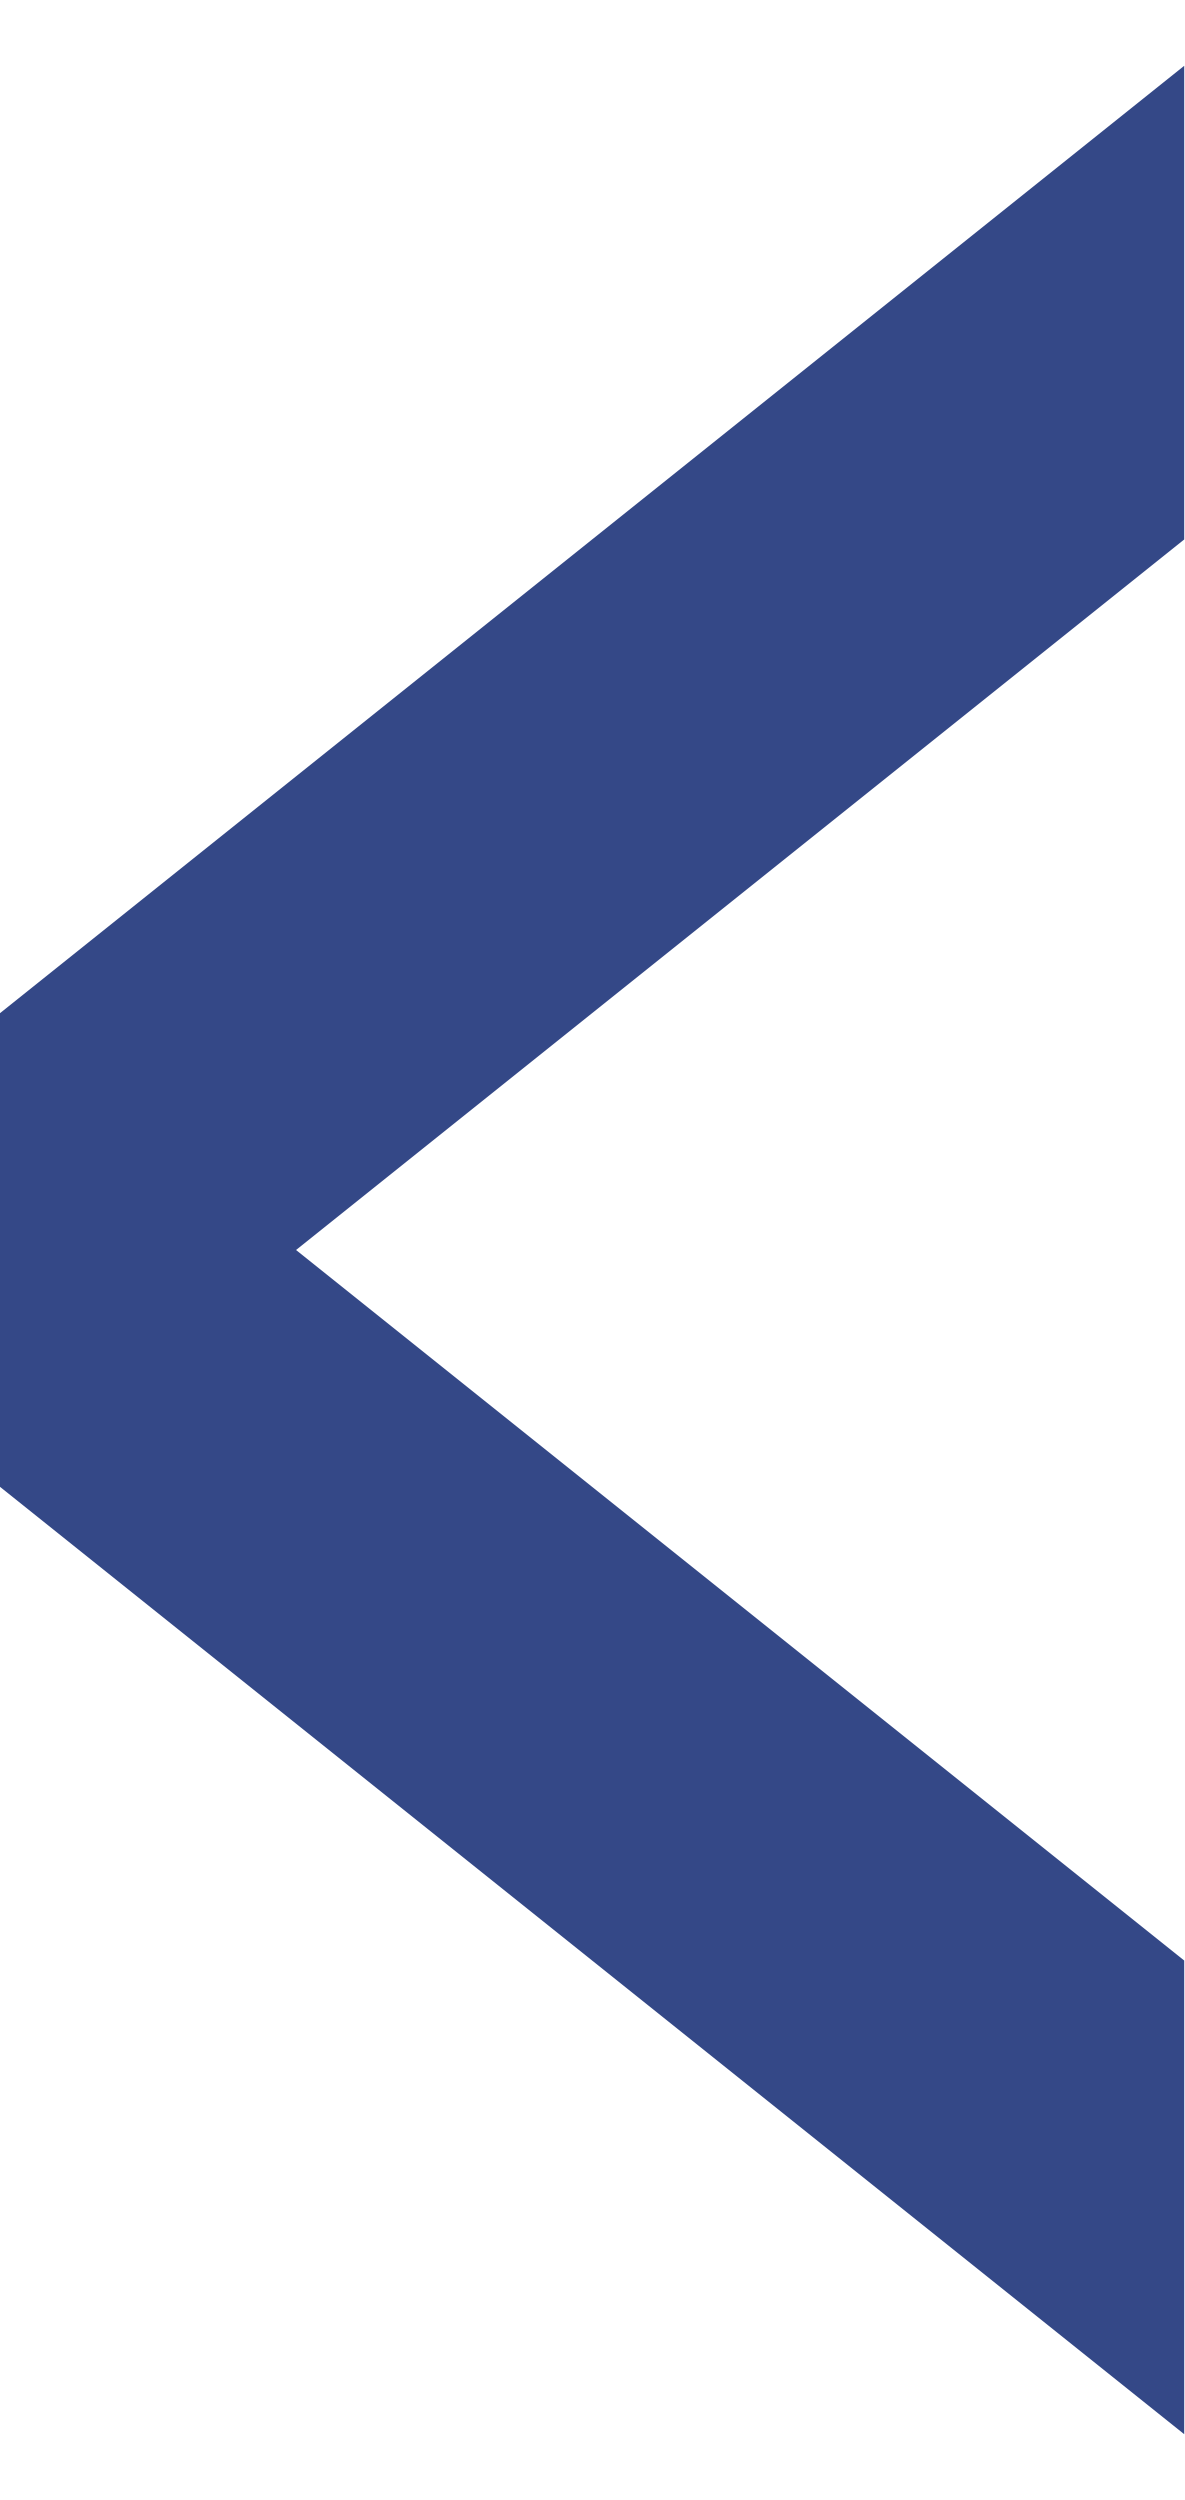
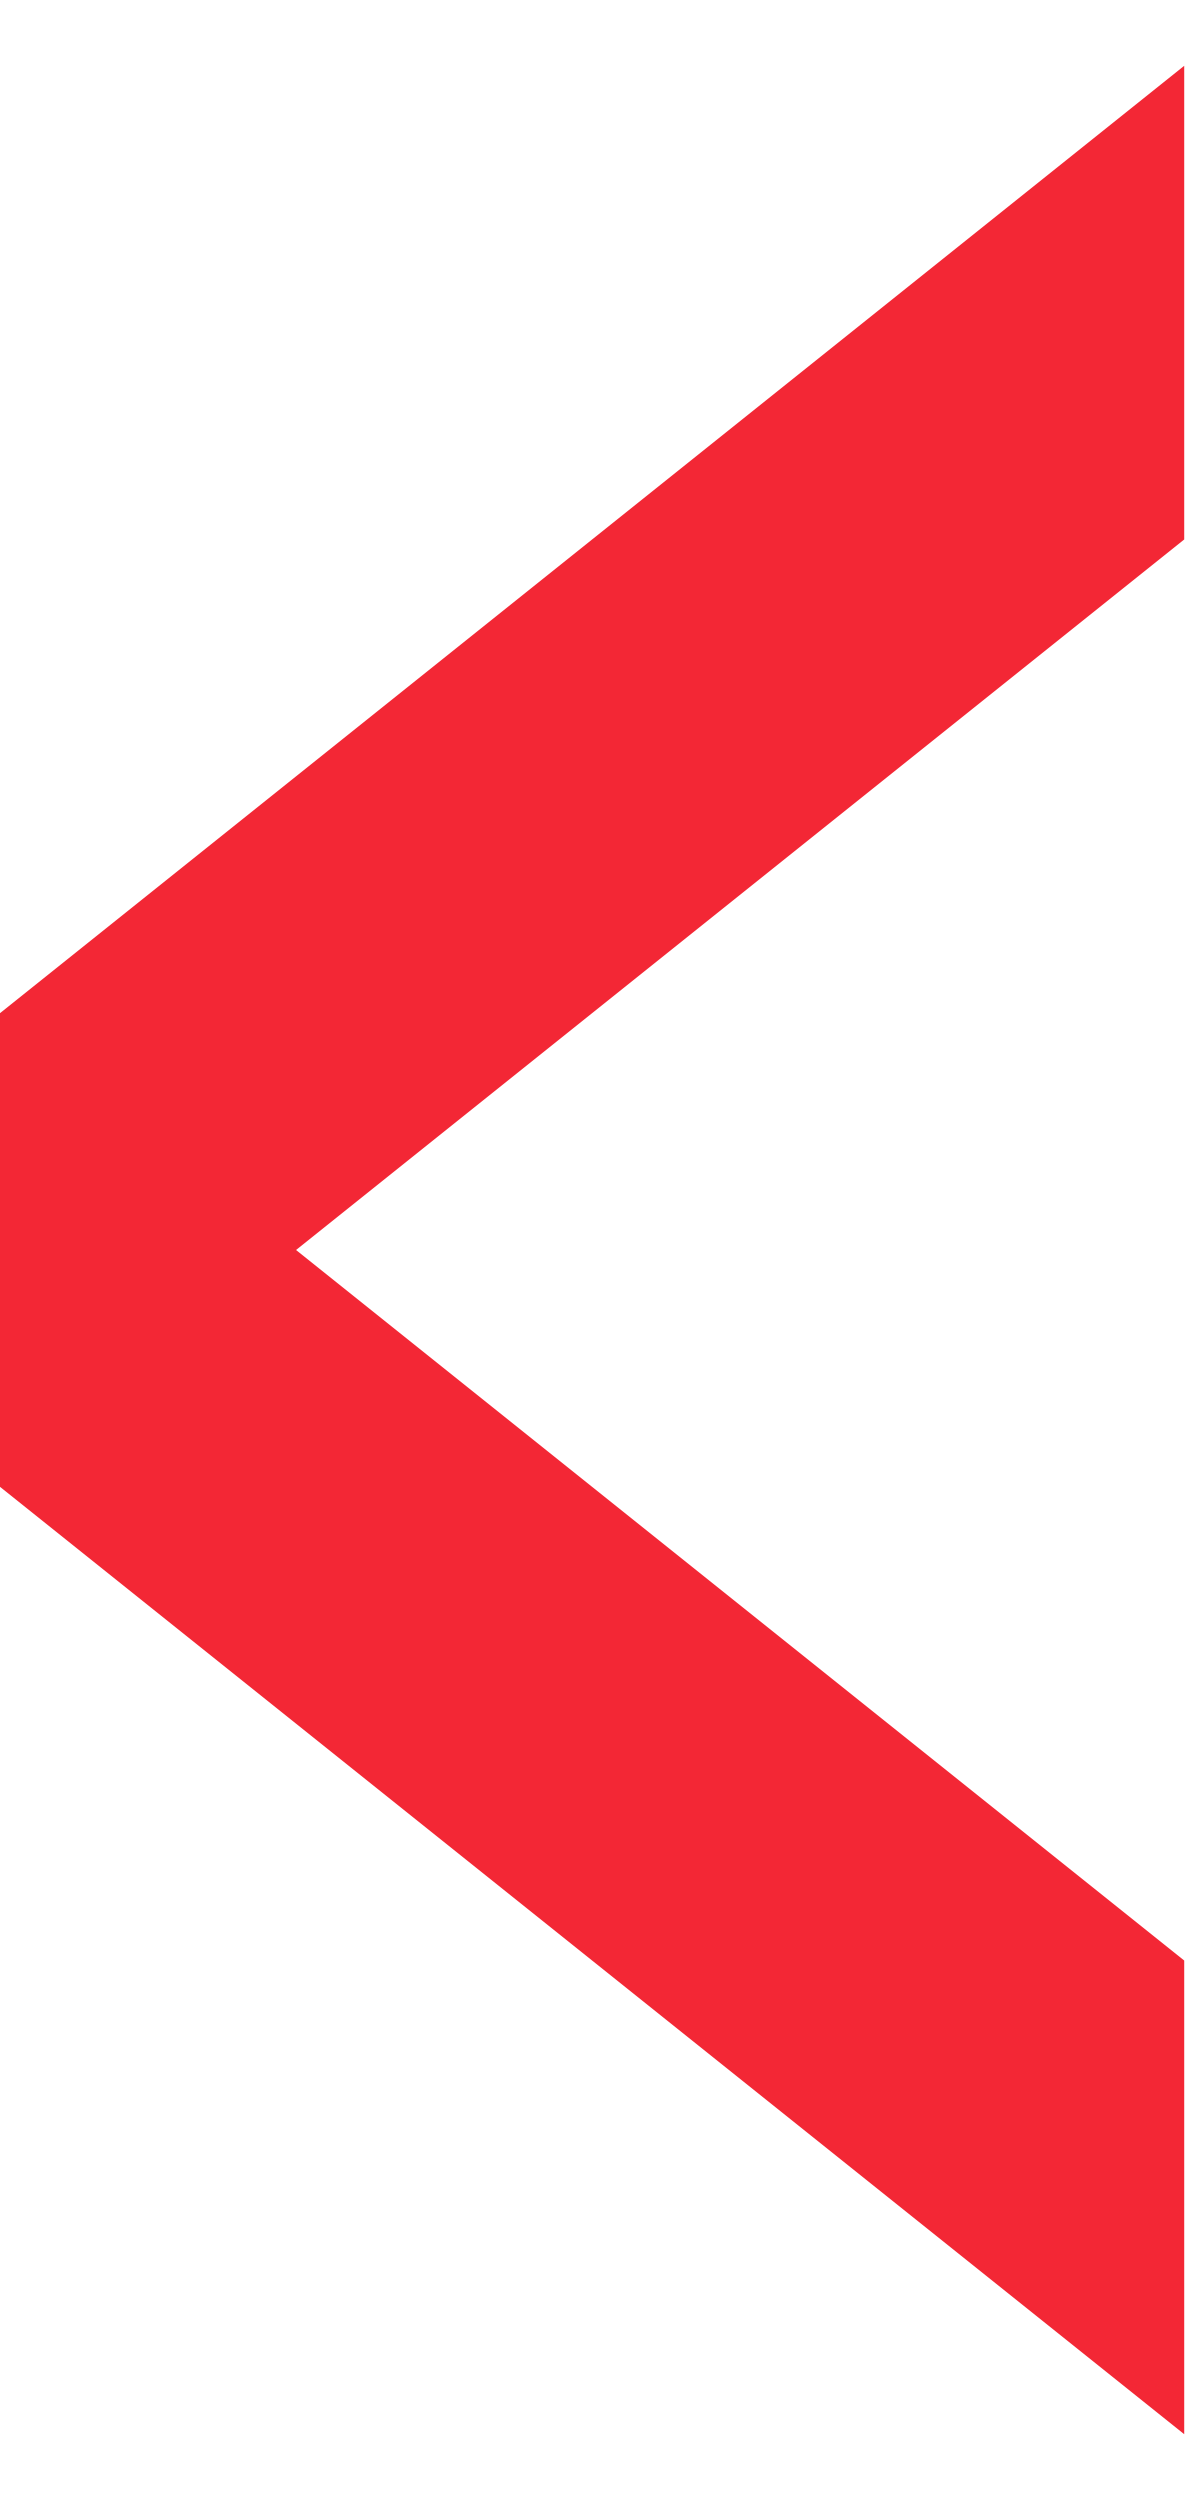
<svg xmlns="http://www.w3.org/2000/svg" width="9" height="19" viewBox="0 0 9 19" fill="none">
-   <path fill-rule="evenodd" clip-rule="evenodd" d="M0 7.7L9 0.5V4.1L2.25 9.5L9 14.9V18.5L0 11.3V11.3V7.7V7.7Z" fill="#344887" />
+   <path fill-rule="evenodd" clip-rule="evenodd" d="M0 7.7L9 0.5V4.1L2.25 9.5L9 14.9V18.5L0 11.3V11.3V7.7V7.7Z" fill="#F32735" />
</svg>
